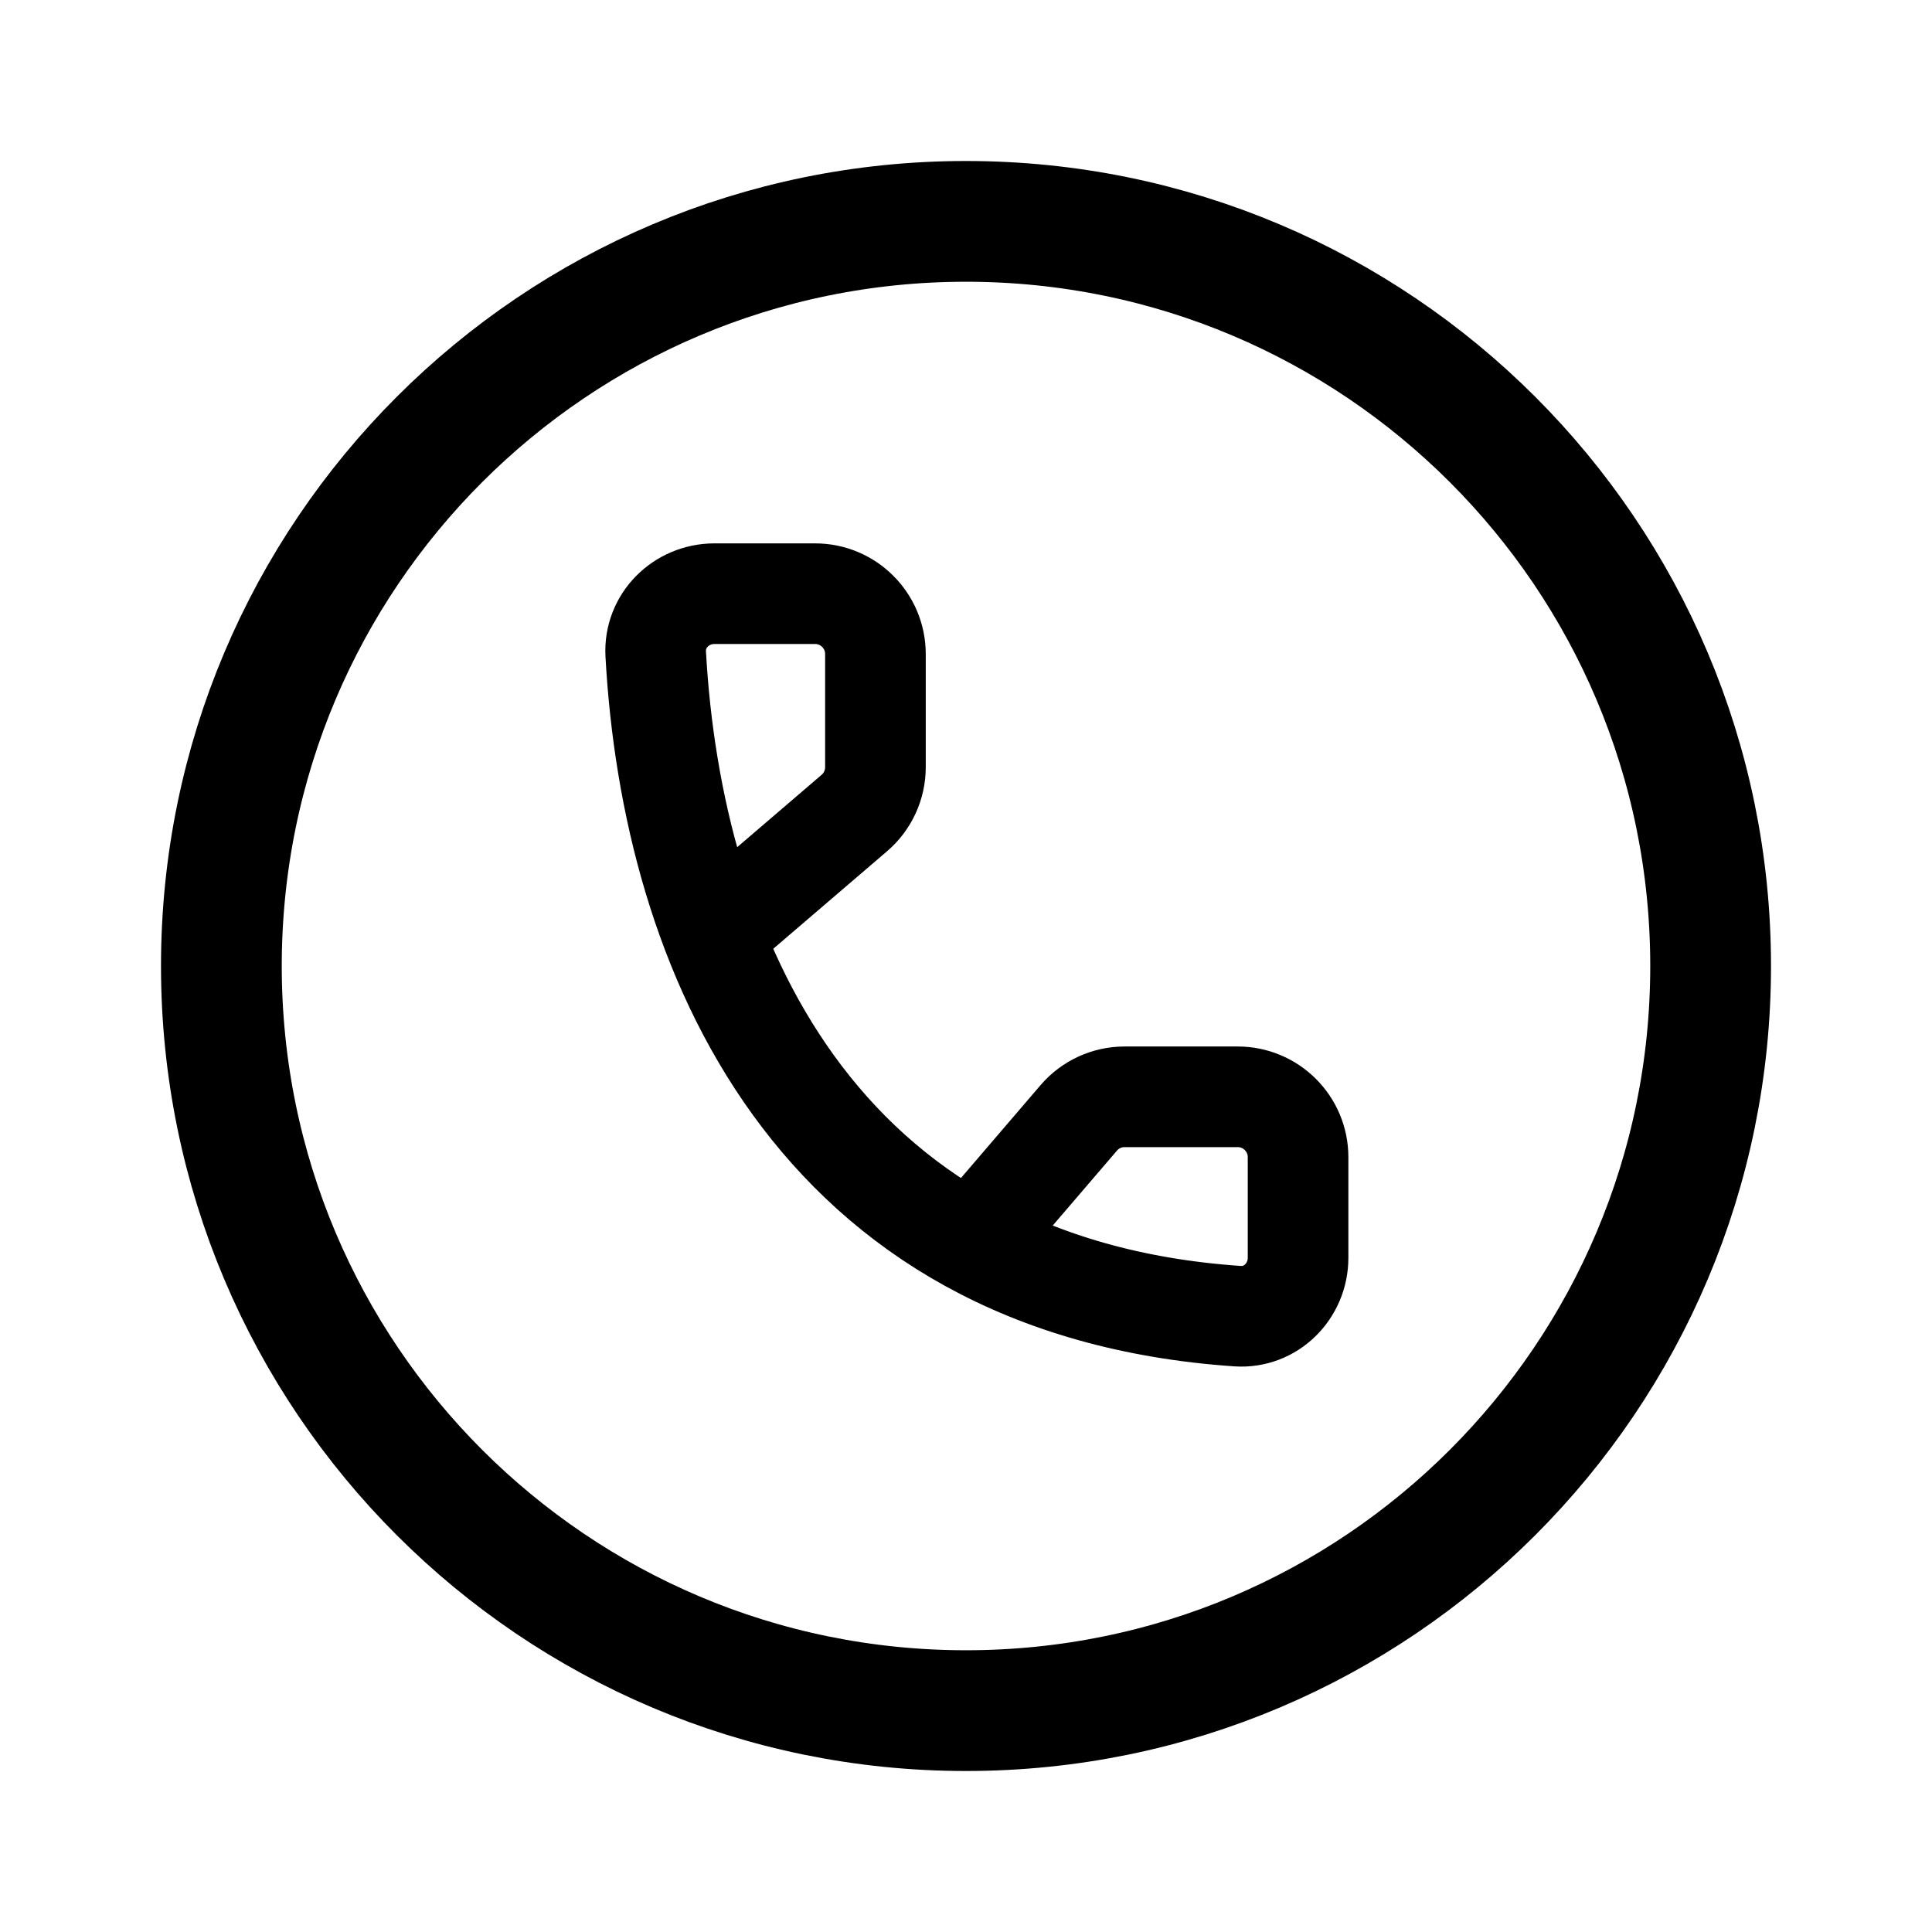
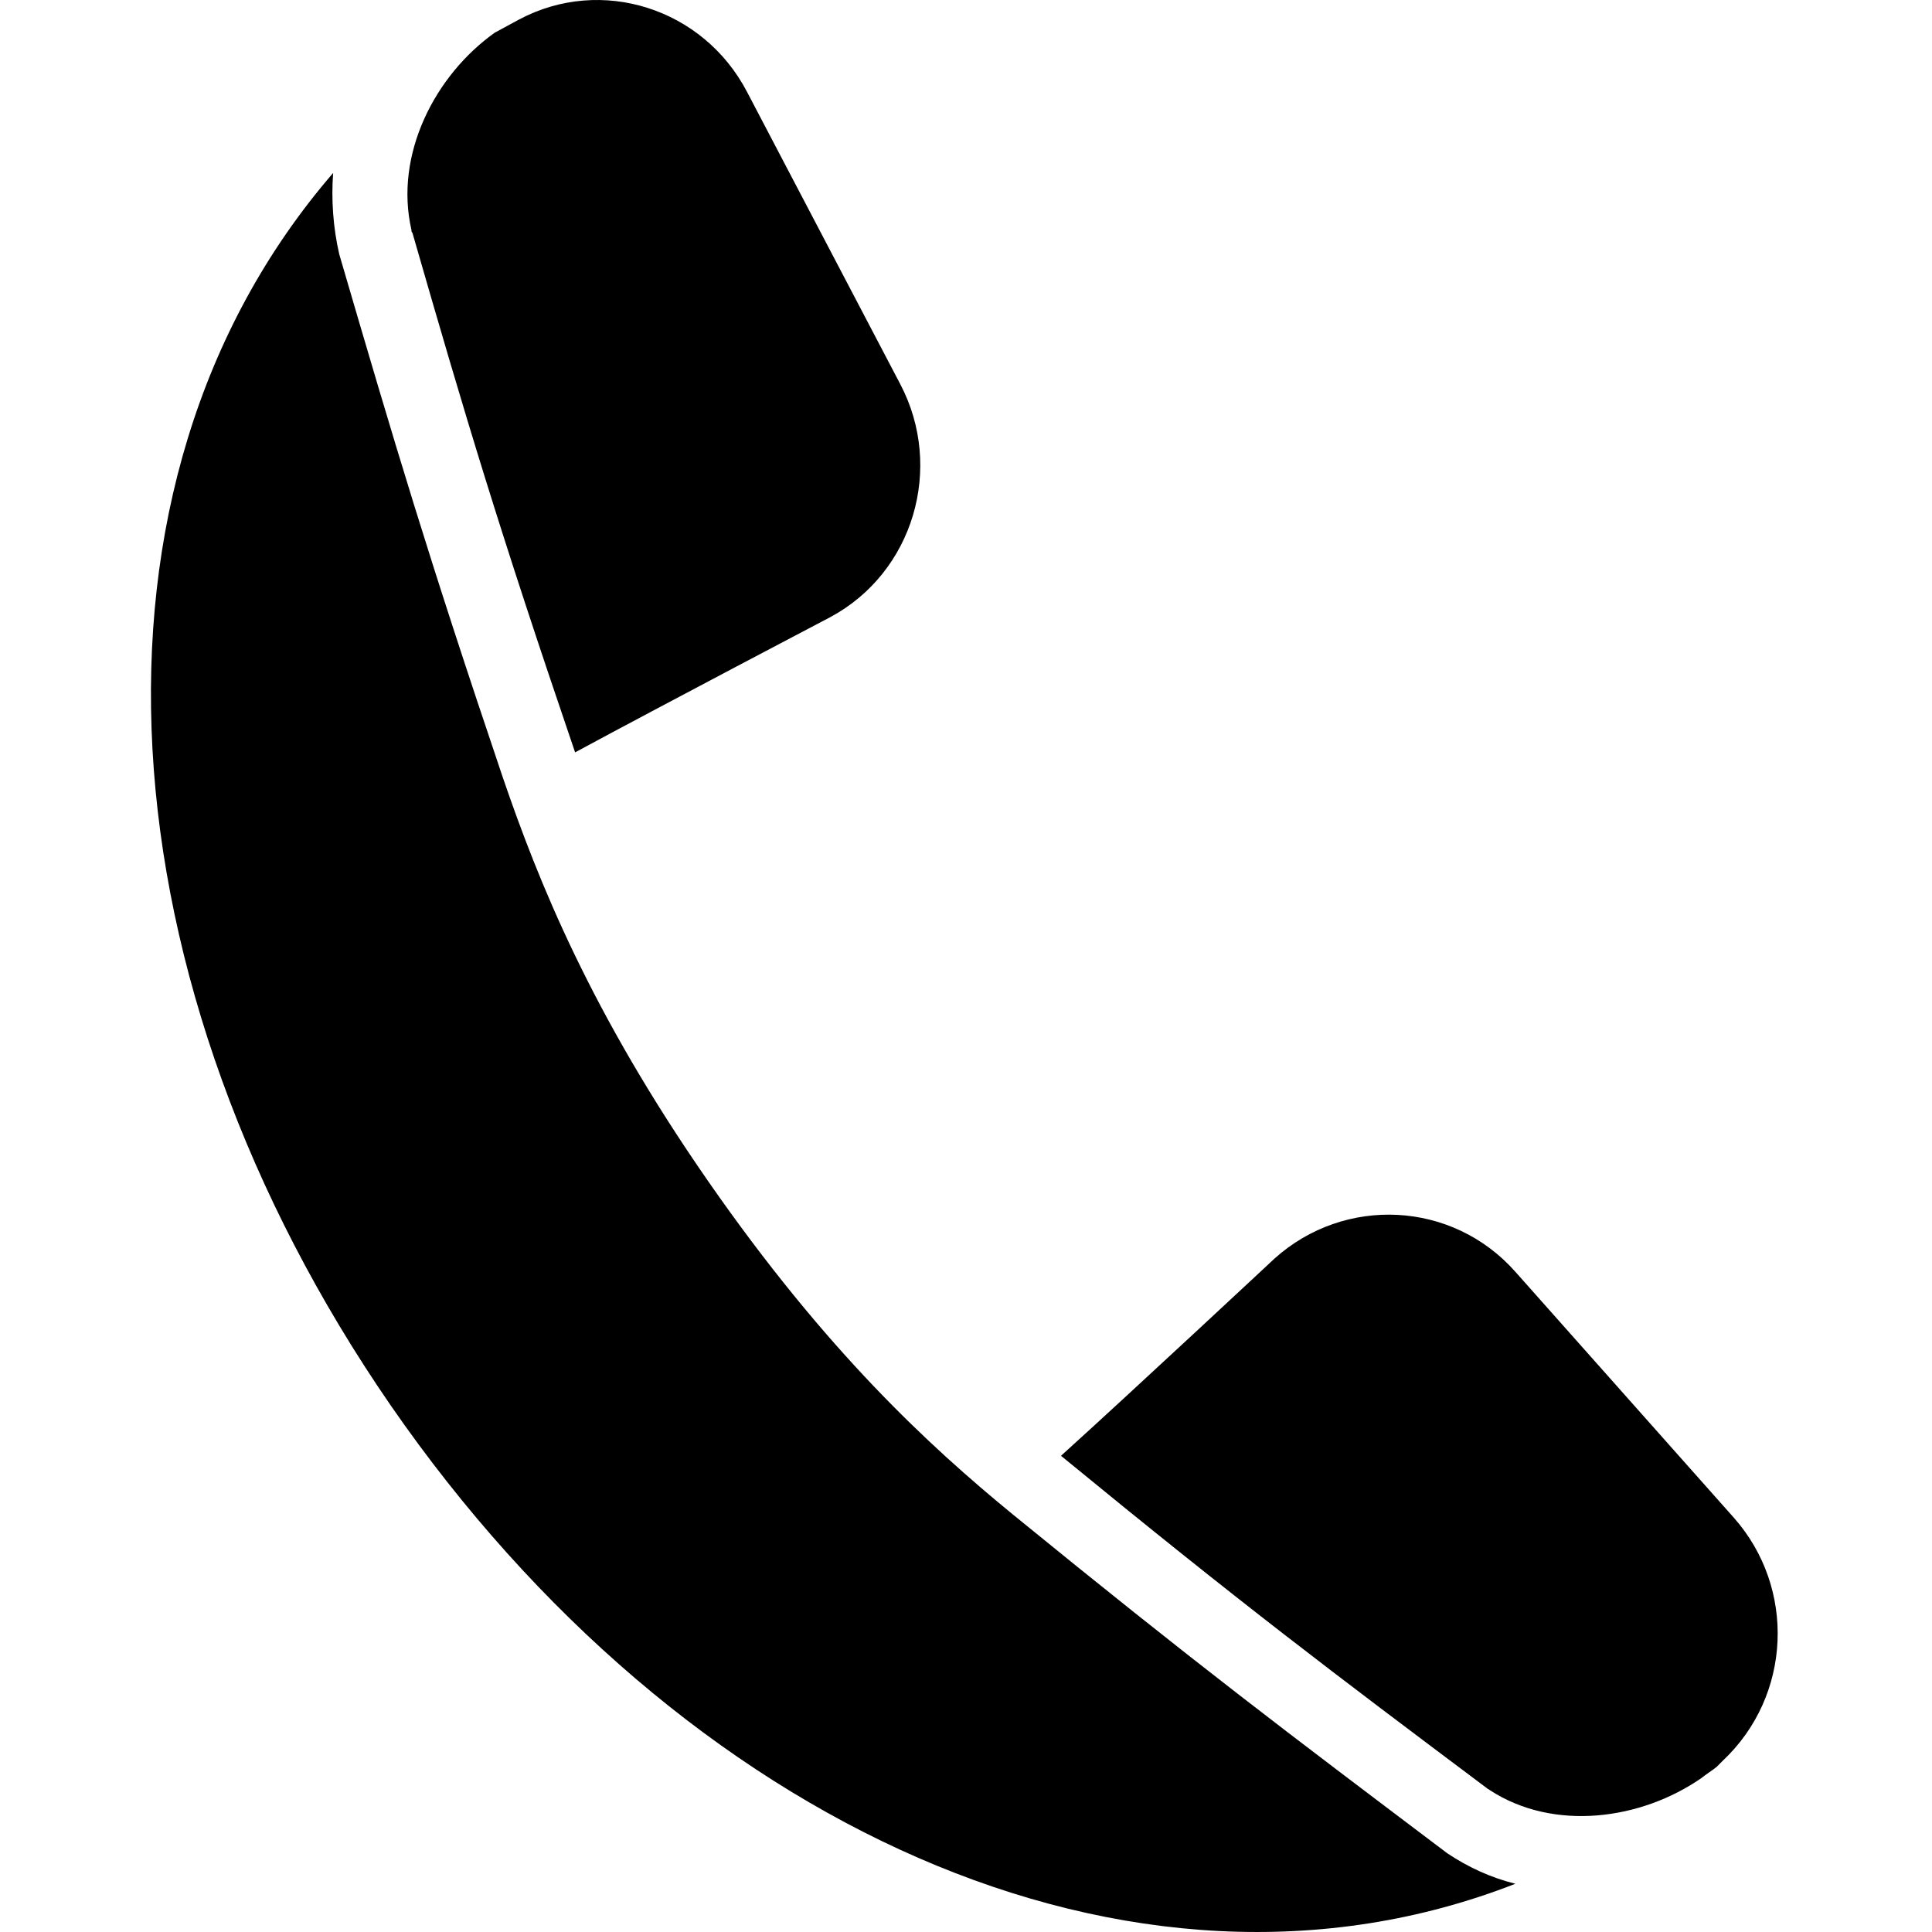
- <svg xmlns="http://www.w3.org/2000/svg" width="192" height="192" fill="none" viewBox="0 0 192 192">
-   <path stroke="#000" stroke-linecap="round" stroke-linejoin="round" stroke-width="10" d="m73 91 11.905-10.204A6 6 0 0 0 87 76.24V65a6 6 0 0 0-6-6H71c-3.314 0-6.018 2.688-5.835 5.997 1.623 29.426 15.602 62.909 57.818 65.801 3.306.227 6.017-2.484 6.017-5.798v-10a6 6 0 0 0-6-6h-11.24a6 6 0 0 0-4.556 2.095L97 123" />
-   <circle cx="96" cy="96" r="74" stroke="#000" stroke-linecap="round" stroke-linejoin="round" stroke-width="12" />
+ <svg xmlns="http://www.w3.org/2000/svg" width="192" height="192" viewBox="0 0 192 192" fill="none">
+   <path d="M100.692 150.535C92.307 143.665 82.104 134.271 70.385 117.4C58.667 100.53 53.514 87.598 49.979 77.294C42.503 55.171 39.27 44.26 33.715 25.268C33.108 22.642 32.906 19.813 33.108 17.187C6.338 48.2 10.075 98.004 38.867 139.726C67.658 181.347 112.612 202.056 150.596 187.206C148.172 186.6 145.949 185.59 143.828 184.176C127.766 172.053 118.775 165.285 100.692 150.535Z" fill="black" />
+   <path d="M172.317 150.838L150.597 126.391C144.334 119.32 133.626 118.815 126.656 125.078C126.656 125.078 112.917 137.908 105.441 144.676C123.423 159.425 132.414 166.194 147.769 177.71C147.87 177.811 147.971 177.811 148.072 177.912C154.436 182.054 163.124 180.842 169.085 176.7C169.59 176.296 170.095 175.993 170.6 175.588L171.206 174.982C178.076 168.517 178.479 157.809 172.317 150.838Z" fill="black" />
+   <path d="M49.171 3.246C43.211 7.489 39.17 15.368 40.888 22.844C40.888 22.945 40.888 23.046 40.989 23.147C46.343 41.735 49.575 52.544 57.152 74.769C65.941 70.021 82.508 61.333 82.508 61.333C90.793 56.888 93.823 46.483 89.479 38.199L74.225 9.105C69.881 0.821 59.779 -2.412 51.596 1.932L49.171 3.246Z" fill="black" />
</svg>
